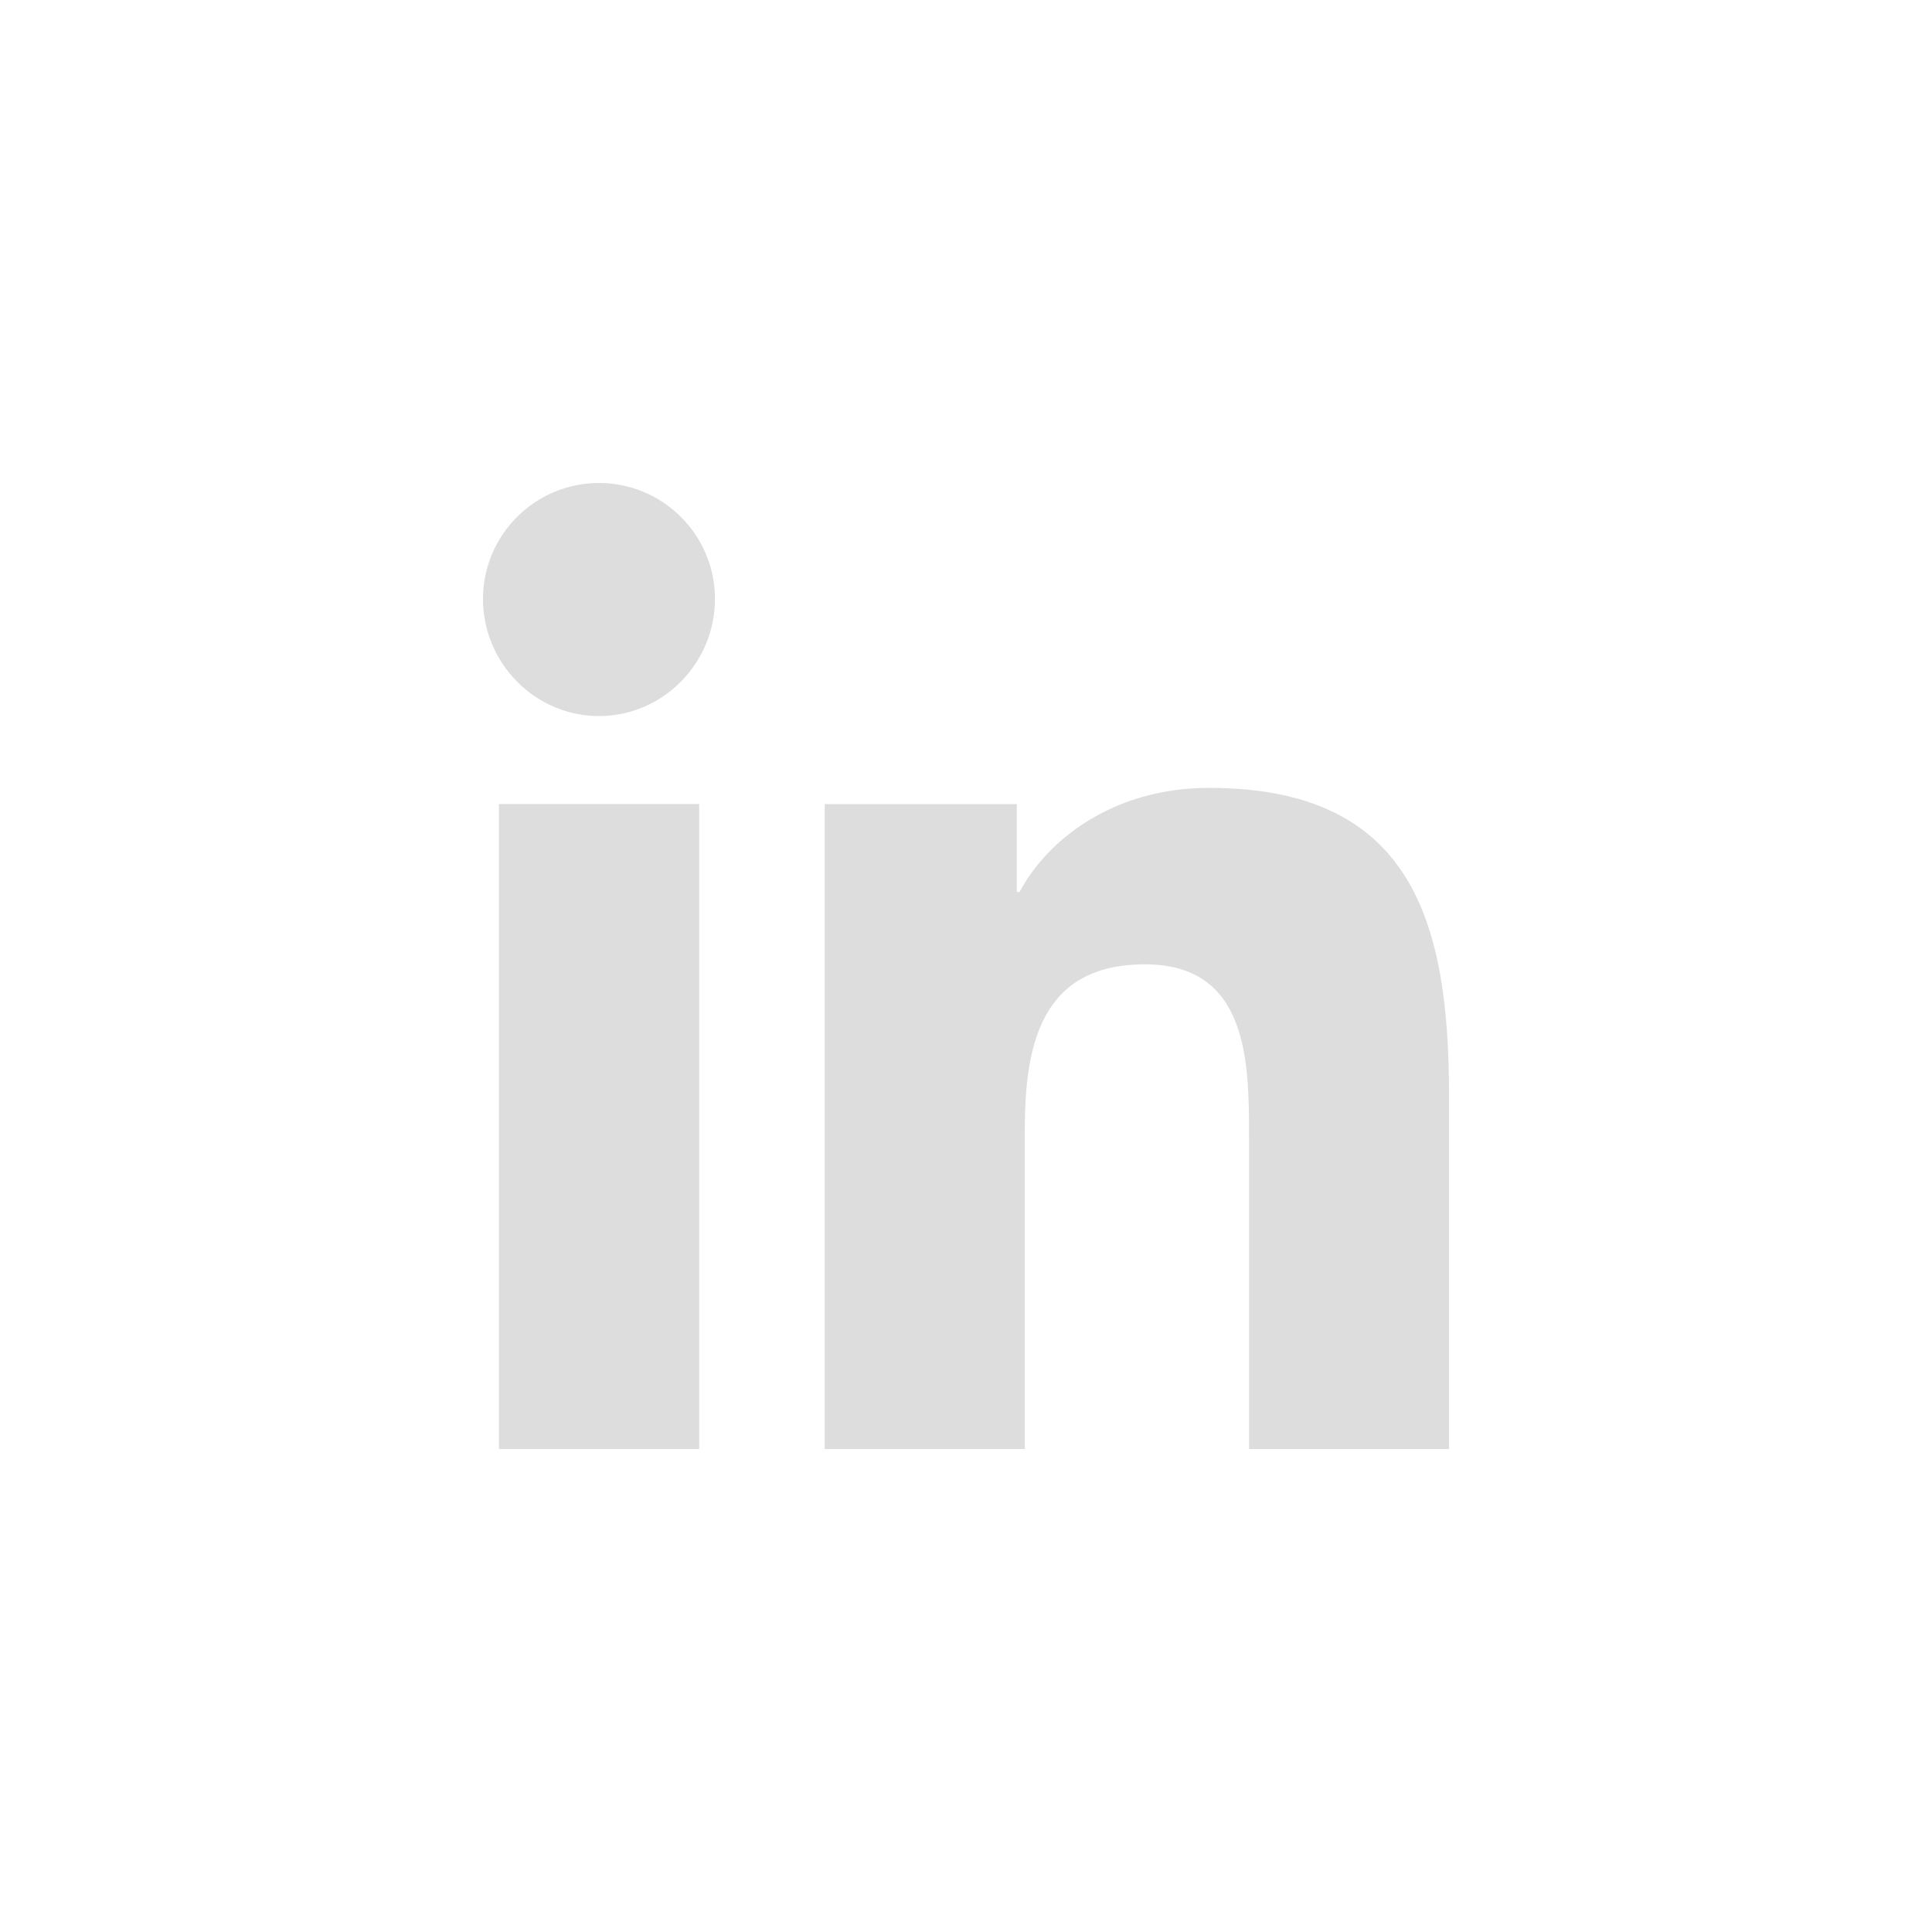
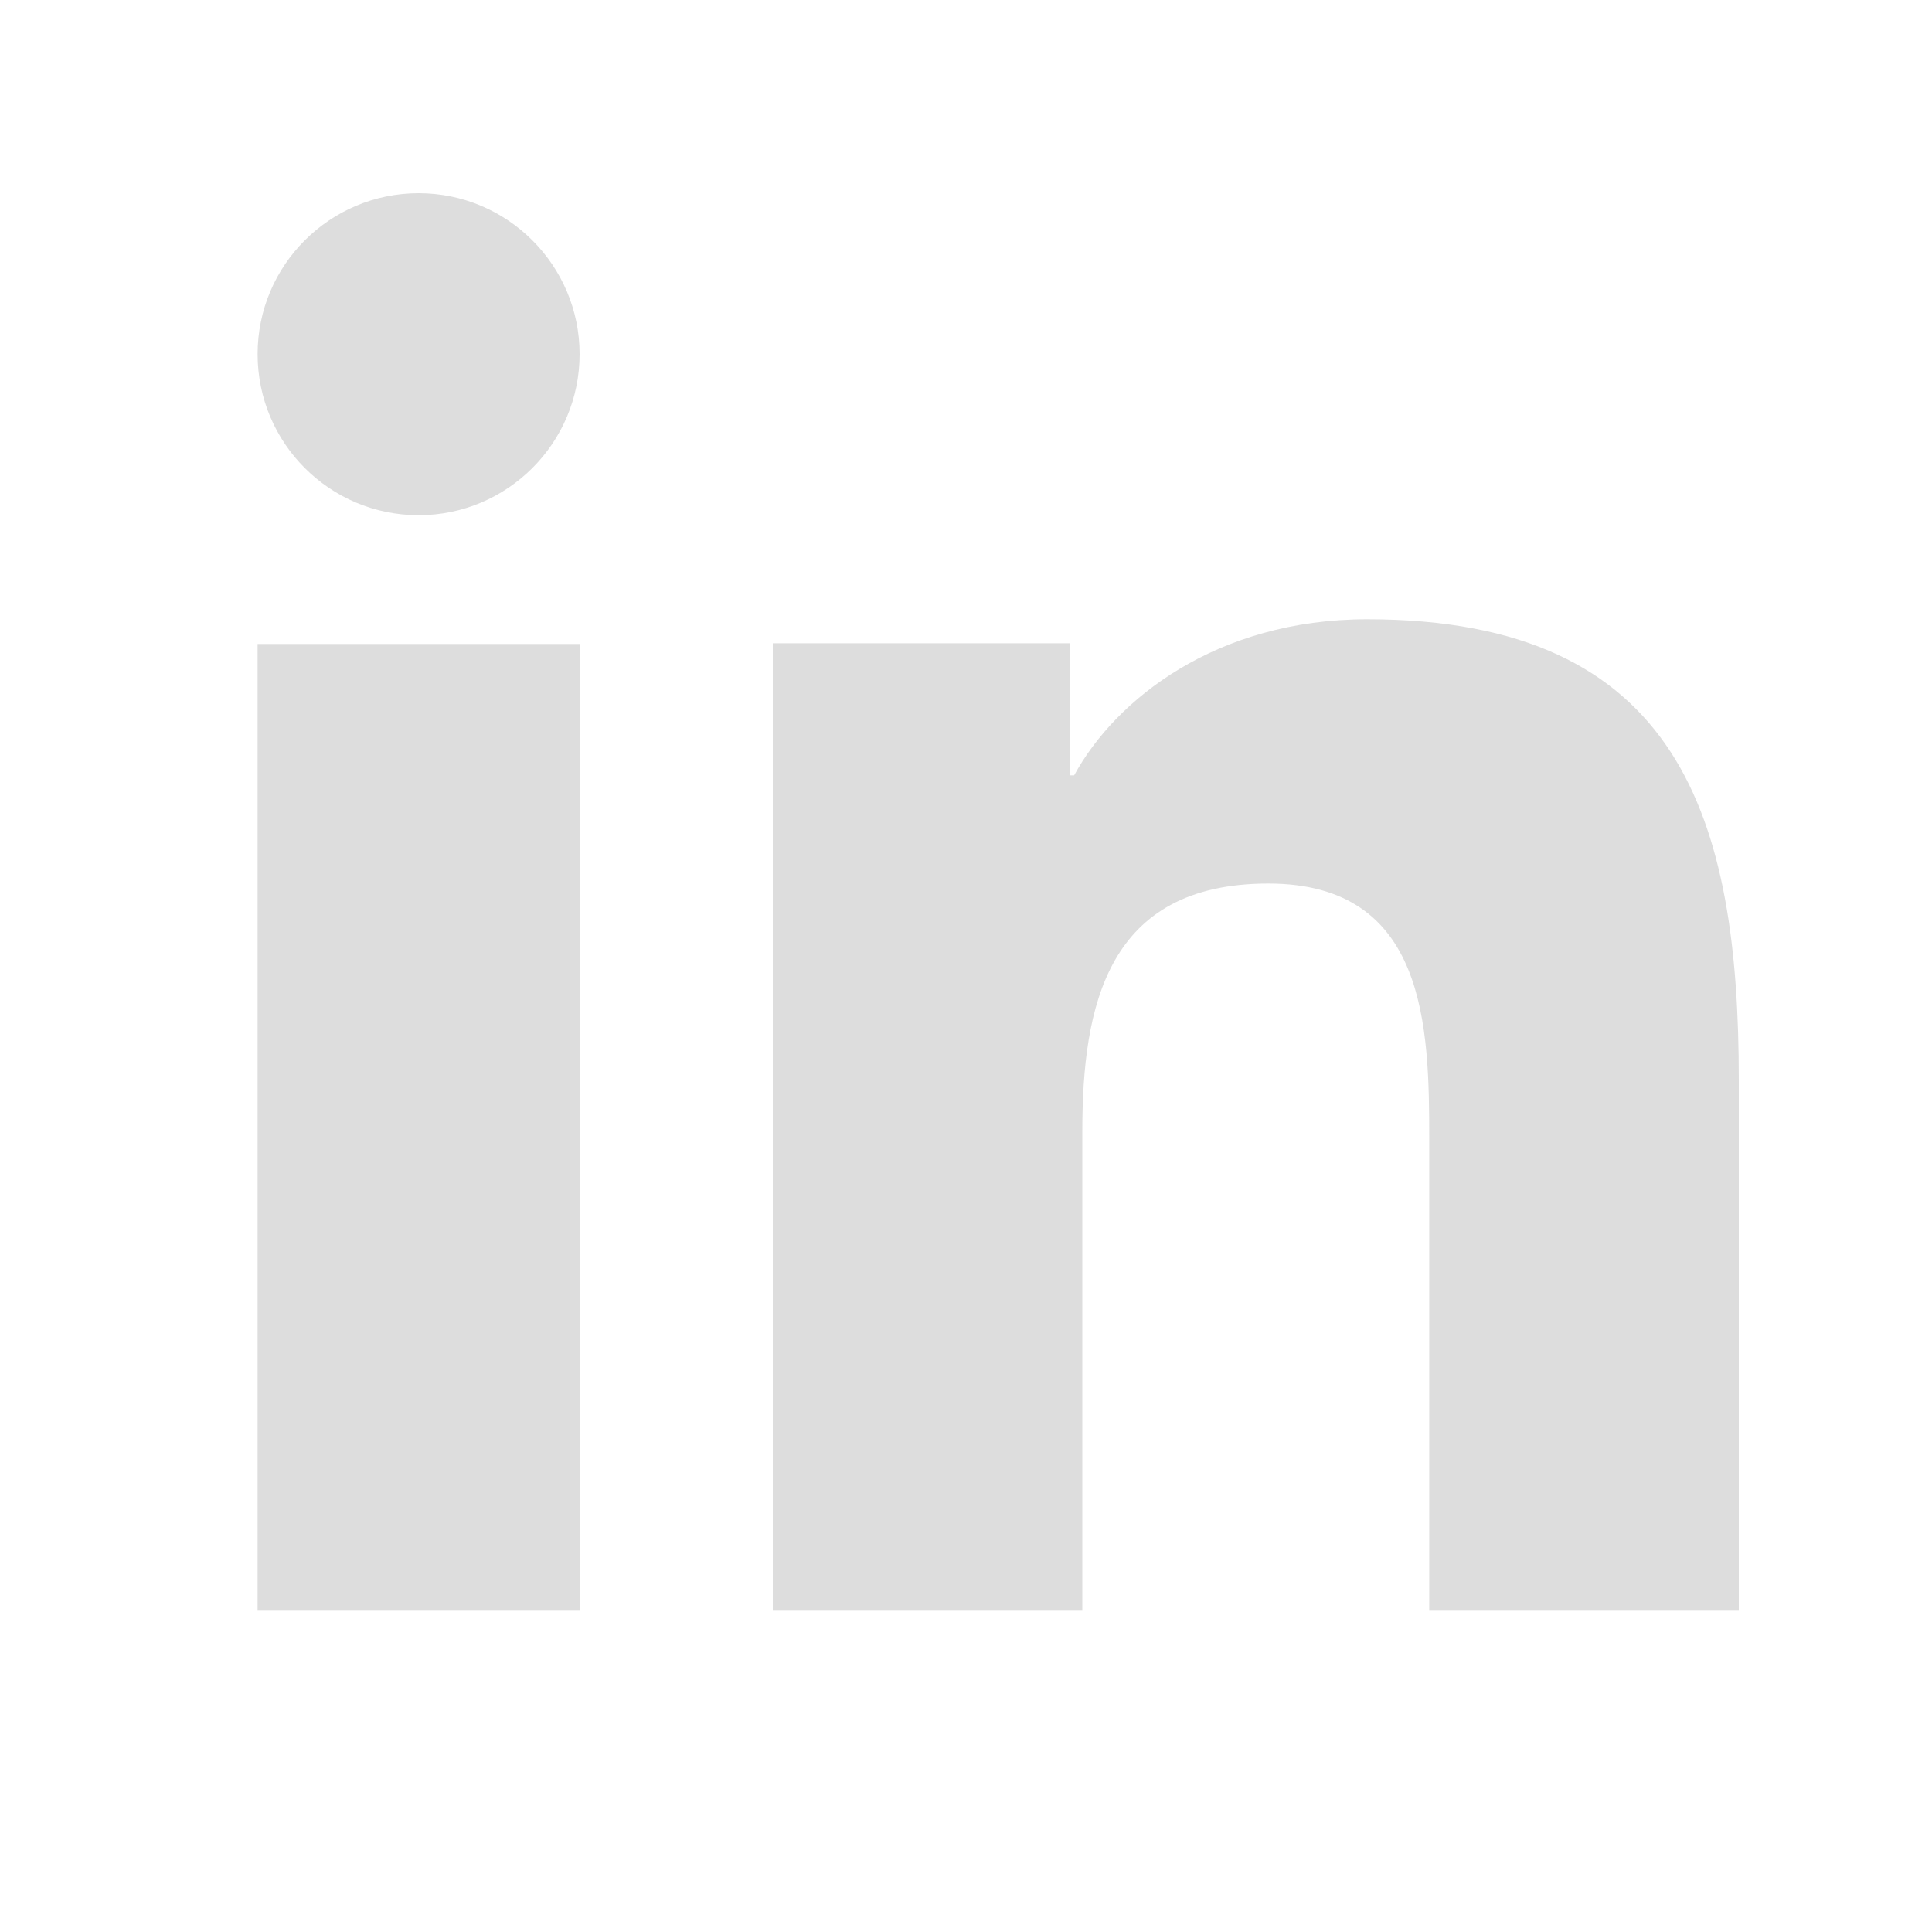
- <svg xmlns="http://www.w3.org/2000/svg" width="30" height="30" viewBox="0 0 30 30" fill="none">
-   <path d="M22.496 22.501L22.5 22.5V16.999C22.5 14.307 21.921 12.234 18.774 12.234C17.262 12.234 16.247 13.064 15.832 13.851H15.789V12.486H12.806V22.5H15.913V17.541C15.913 16.235 16.161 14.974 17.778 14.974C19.371 14.974 19.395 16.463 19.395 17.626V22.501H22.496Z" fill="#DDDDDD" />
-   <path d="M7.747 12.485H10.857V22.5H7.747V12.485Z" fill="#DDDDDD" />
-   <path d="M9.301 7.5C8.307 7.5 7.5 8.307 7.5 9.301C7.5 10.296 8.307 11.119 9.301 11.119C10.295 11.119 11.102 10.296 11.102 9.301C11.102 8.307 10.295 7.5 9.301 7.5V7.5Z" fill="#DDDDDD" />
+ <svg xmlns="http://www.w3.org/2000/svg" x="0px" y="0px" width="30" height="30" viewBox="0 0 30 30" style=" fill:#dddddd;">
+   <path d="M9,25H4V10h5V25z M6.501,8C5.118,8,4,6.879,4,5.499S5.12,3,6.501,3C7.879,3,9,4.121,9,5.499C9,6.879,7.879,8,6.501,8z M27,25h-4.807v-7.3c0-1.741-0.033-3.98-2.499-3.98c-2.503,0-2.888,1.896-2.888,3.854V25H12V9.989h4.614v2.051h0.065 c0.642-1.18,2.211-2.424,4.551-2.424c4.87,0,5.77,3.109,5.77,7.151C27,16.767,27,25,27,25z" />
</svg>
